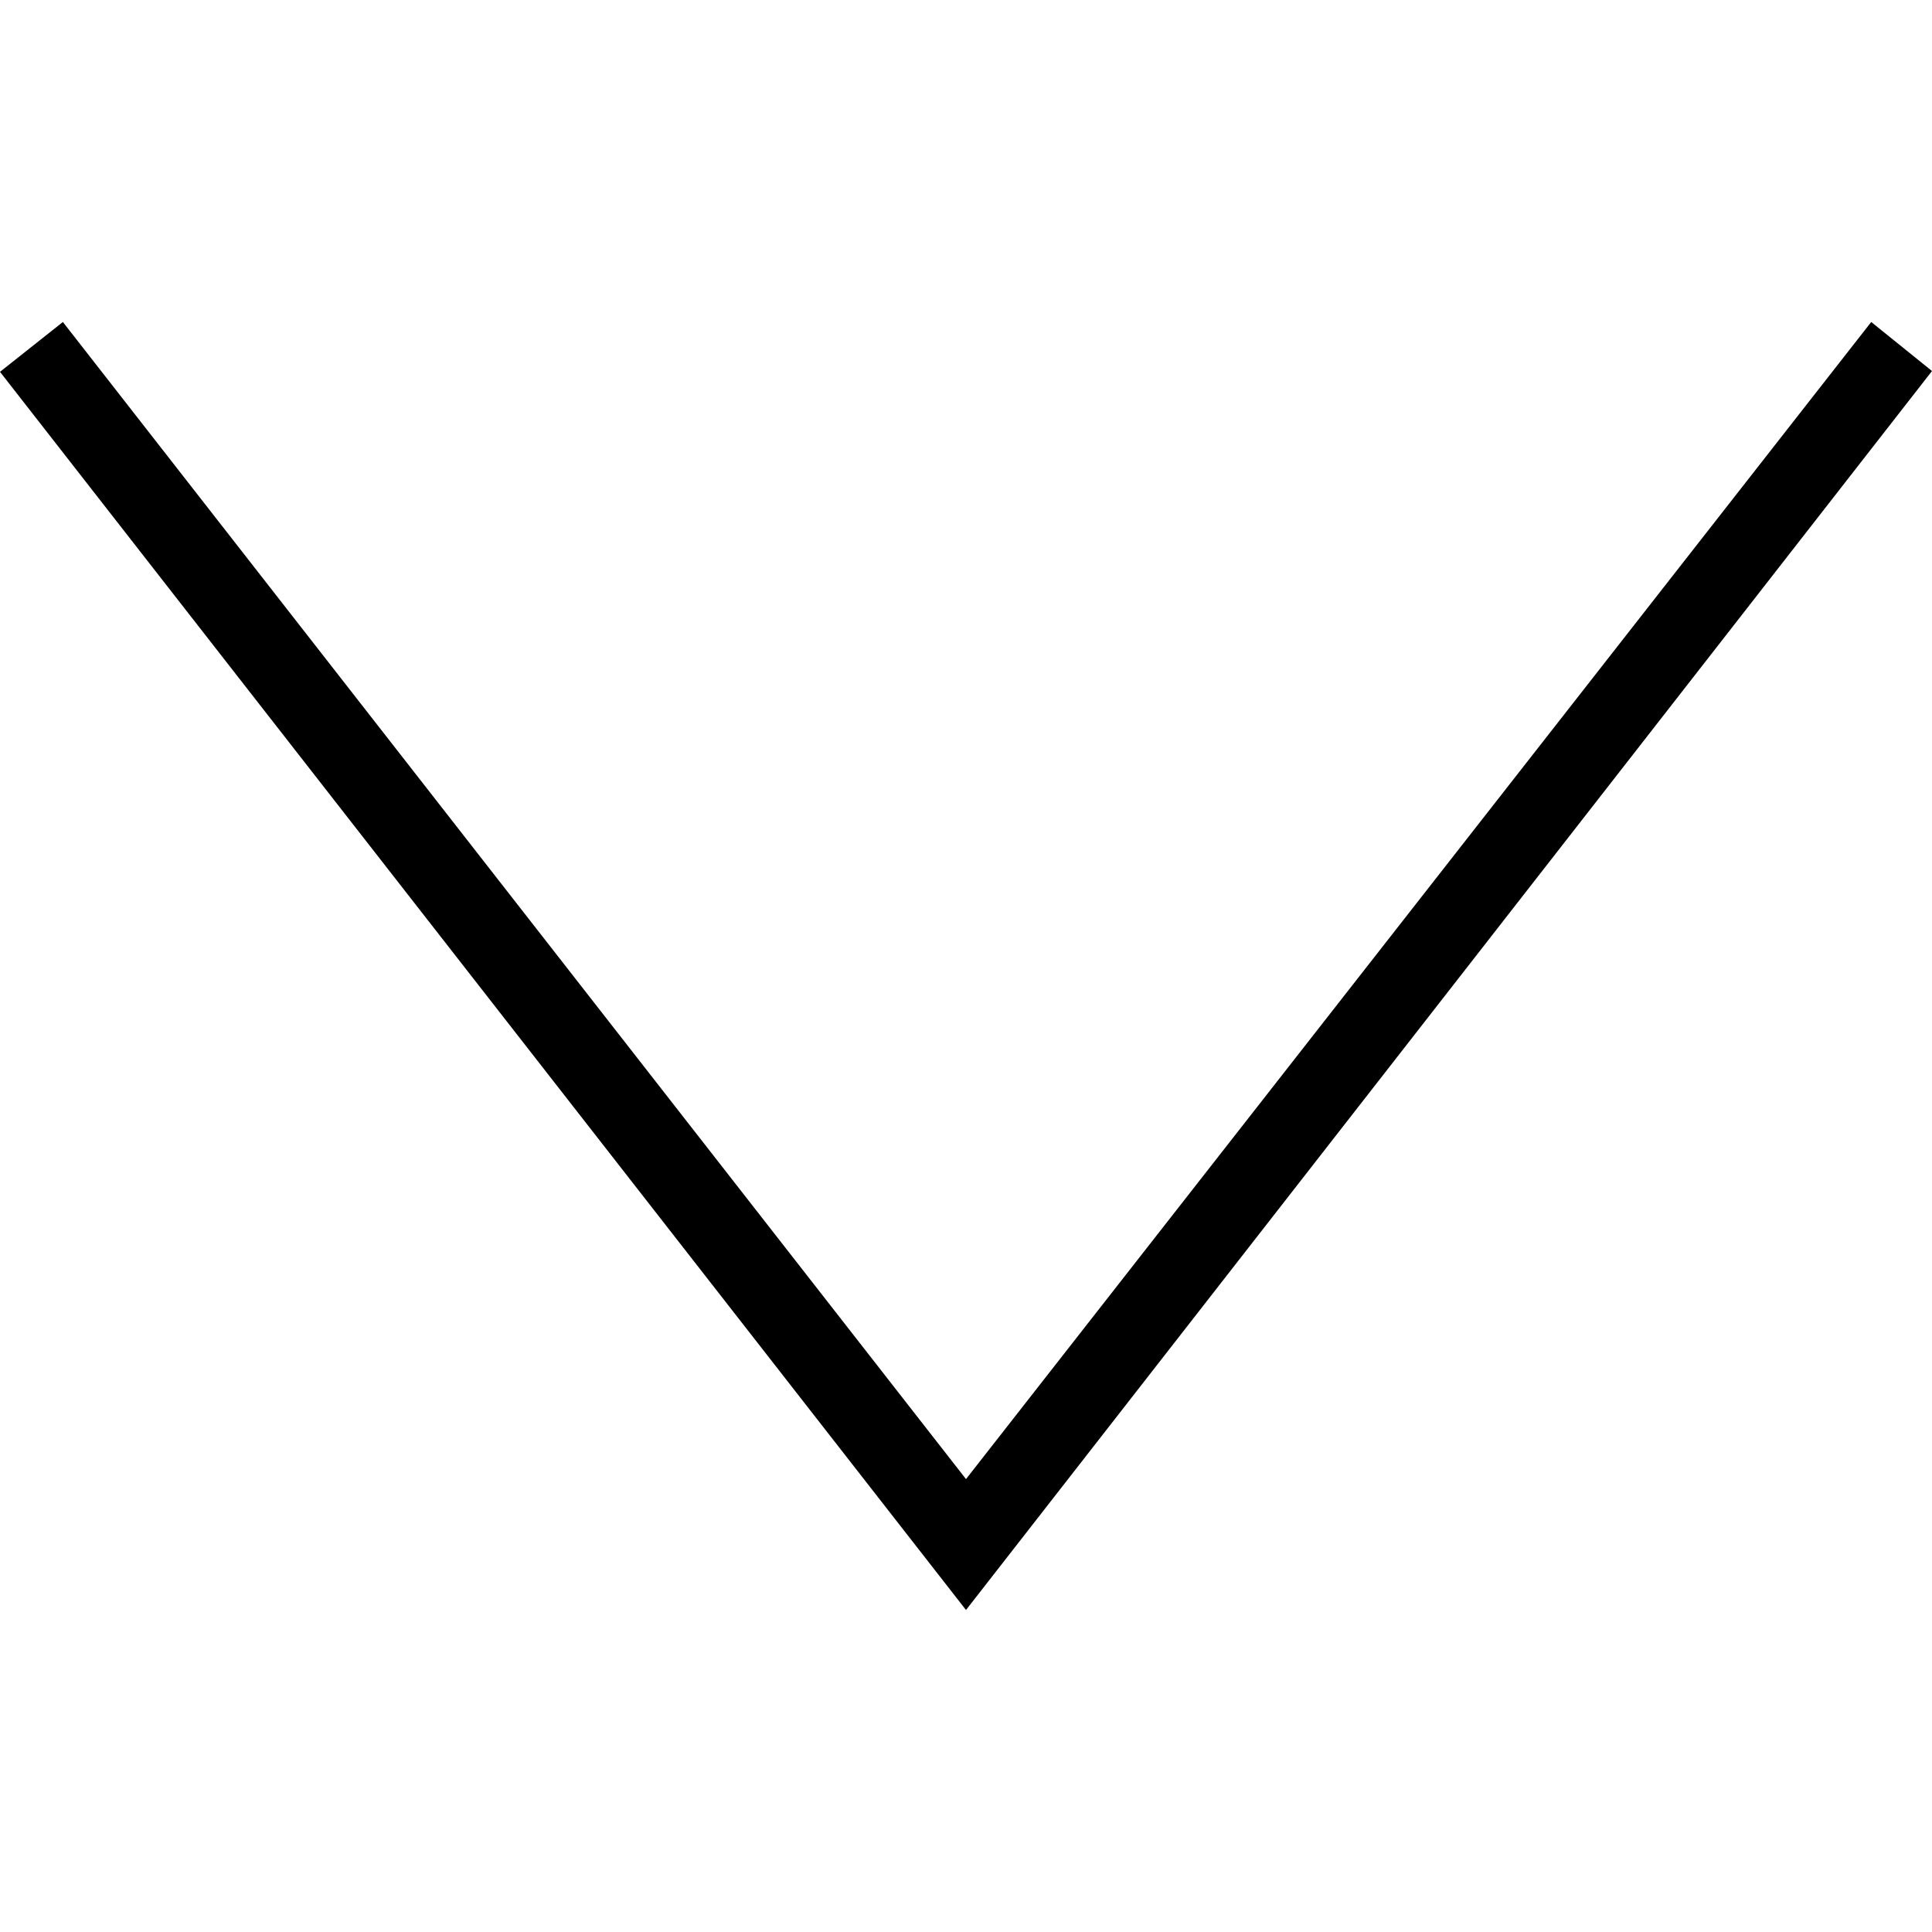
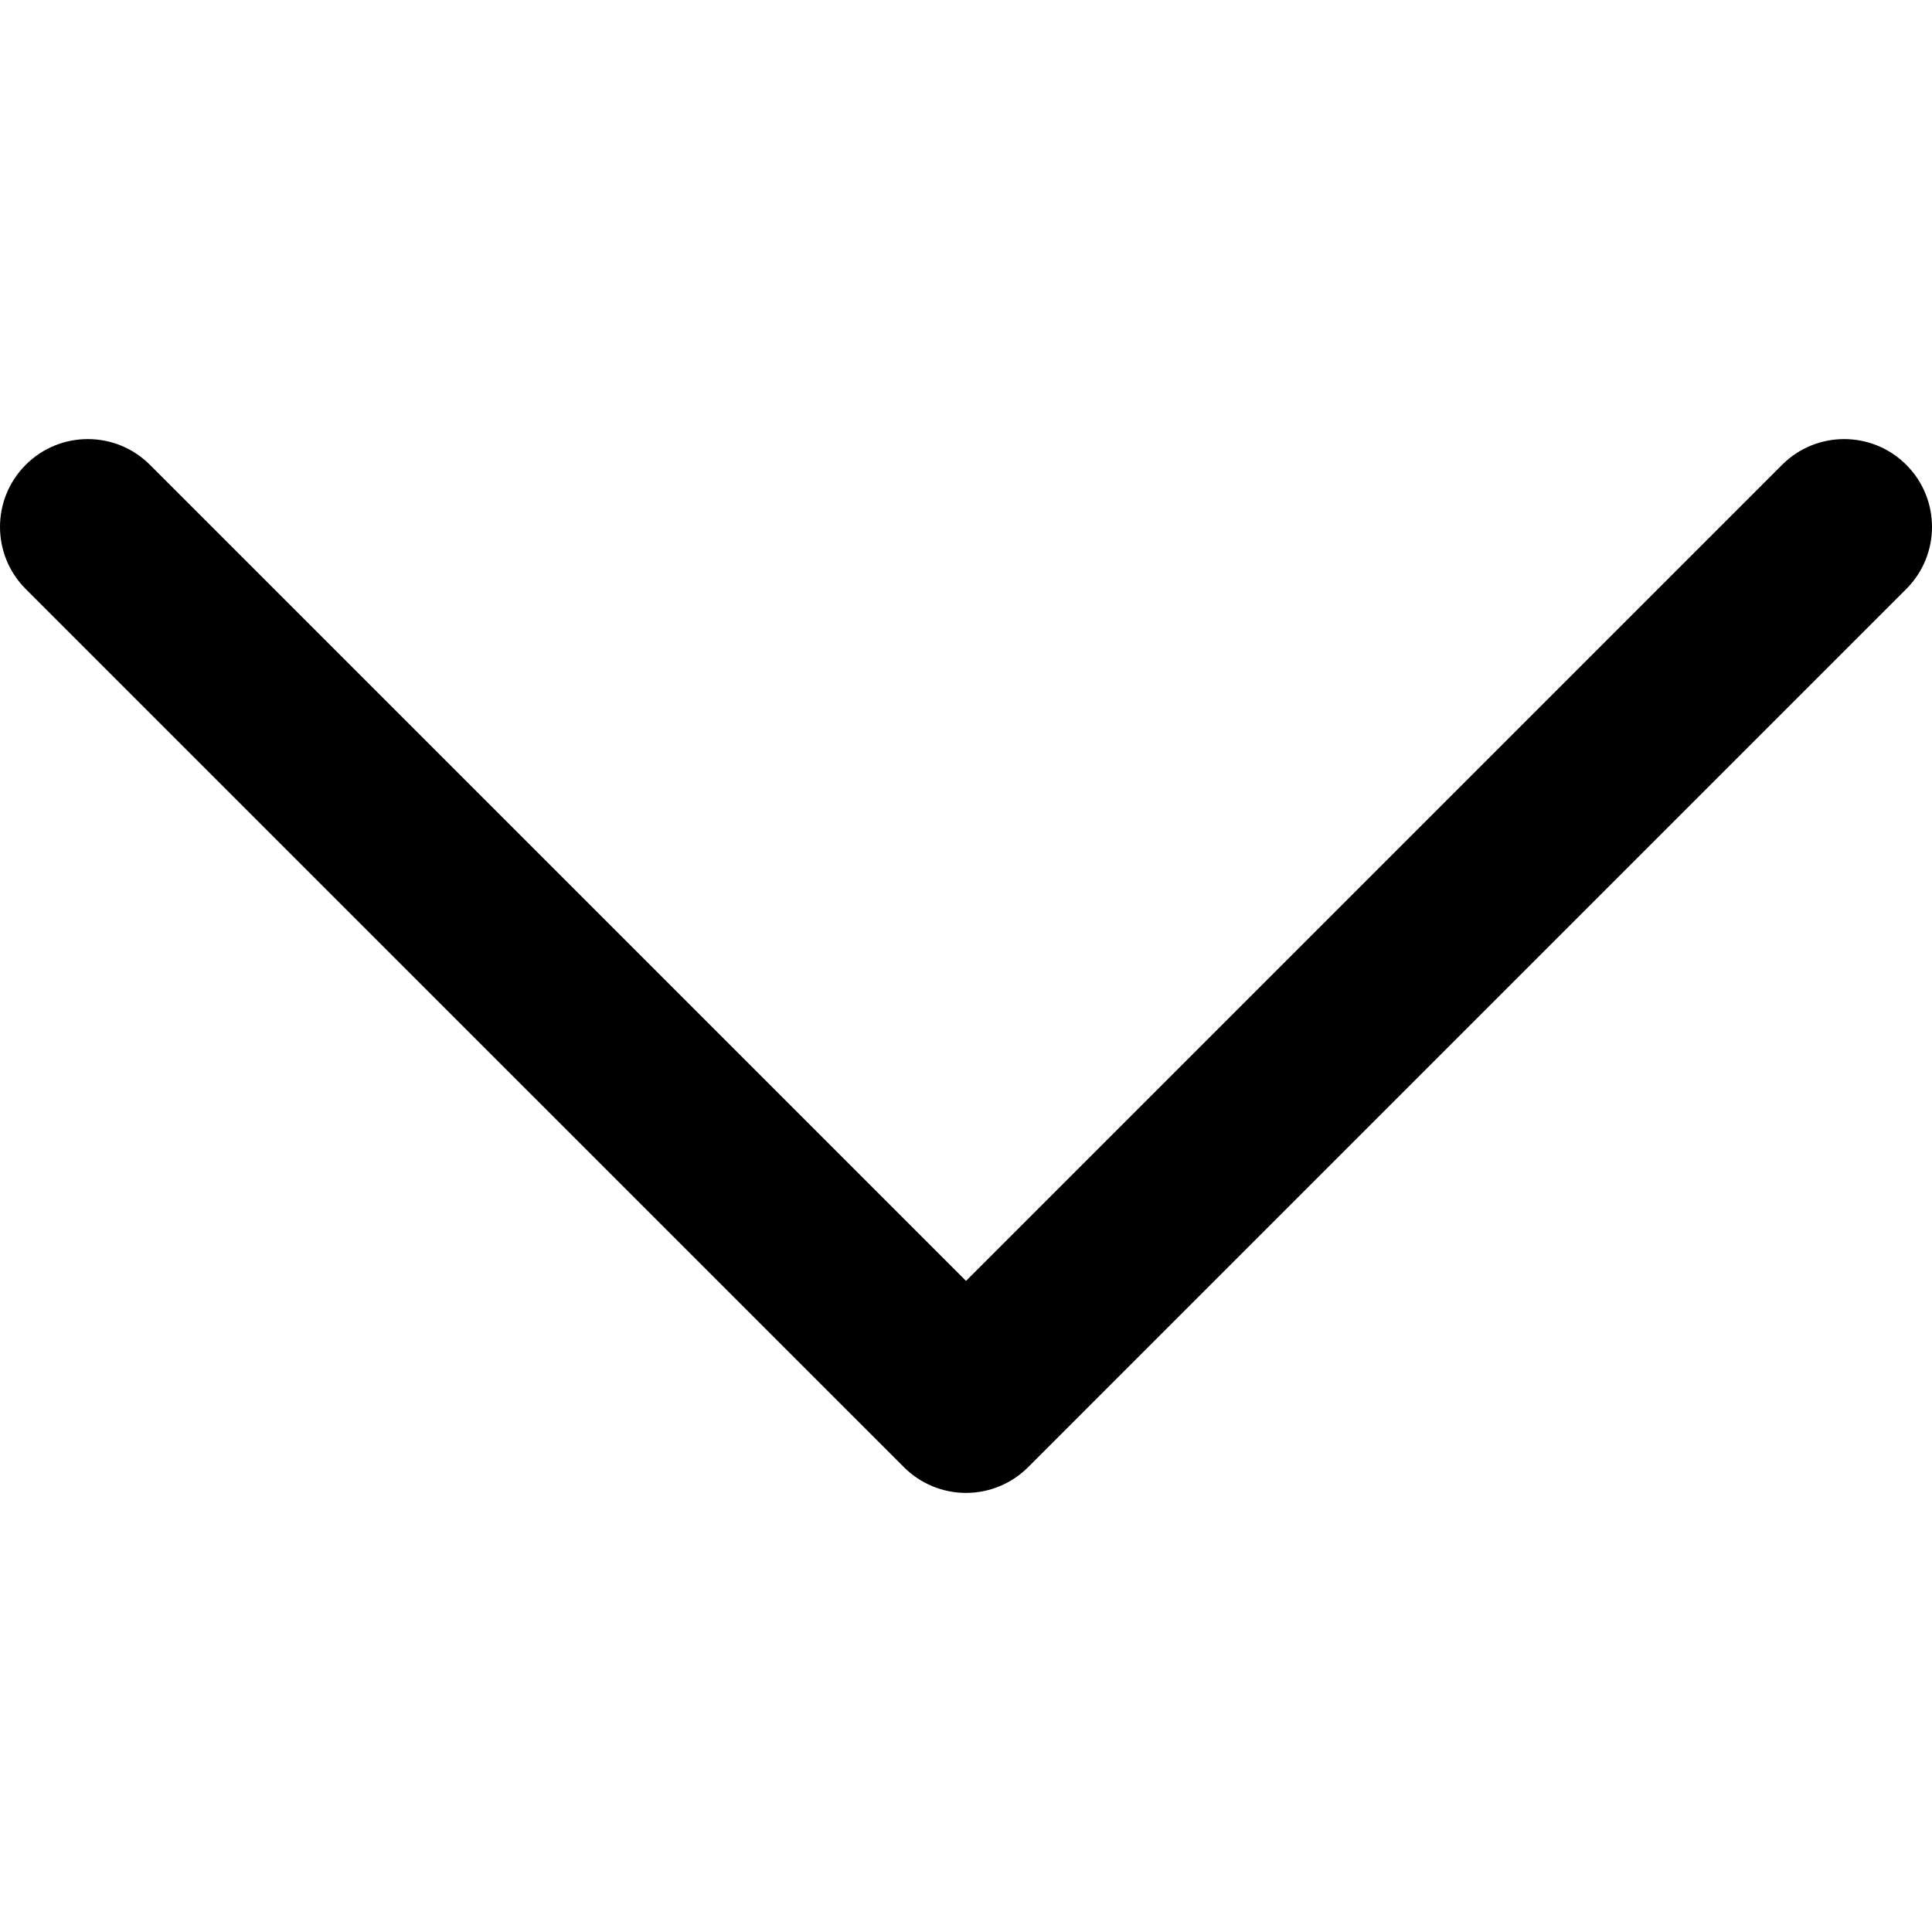
- <svg xmlns="http://www.w3.org/2000/svg" width="24" height="24" fill-rule="evenodd" clip-rule="evenodd">
-   <path d="M23.245 4l-11.245 14.374-11.219-14.374-.781.619 12 15.381 12-15.391-.755-.609z" />
+ <svg xmlns="http://www.w3.org/2000/svg" fill="#000000" height="800px" width="800px" version="1.1" id="Layer_1" viewBox="0 0 330 330" xml:space="preserve">
+   <path id="XMLID_225_" d="M325.607,79.393c-5.857-5.857-15.355-5.858-21.213,0.001l-139.39,139.393L25.607,79.393  c-5.857-5.857-15.355-5.858-21.213,0.001c-5.858,5.858-5.858,15.355,0,21.213l150.004,150c2.813,2.813,6.628,4.393,10.606,4.393  s7.794-1.581,10.606-4.394l149.996-150C331.465,94.749,331.465,85.251,325.607,79.393z" />
</svg>
